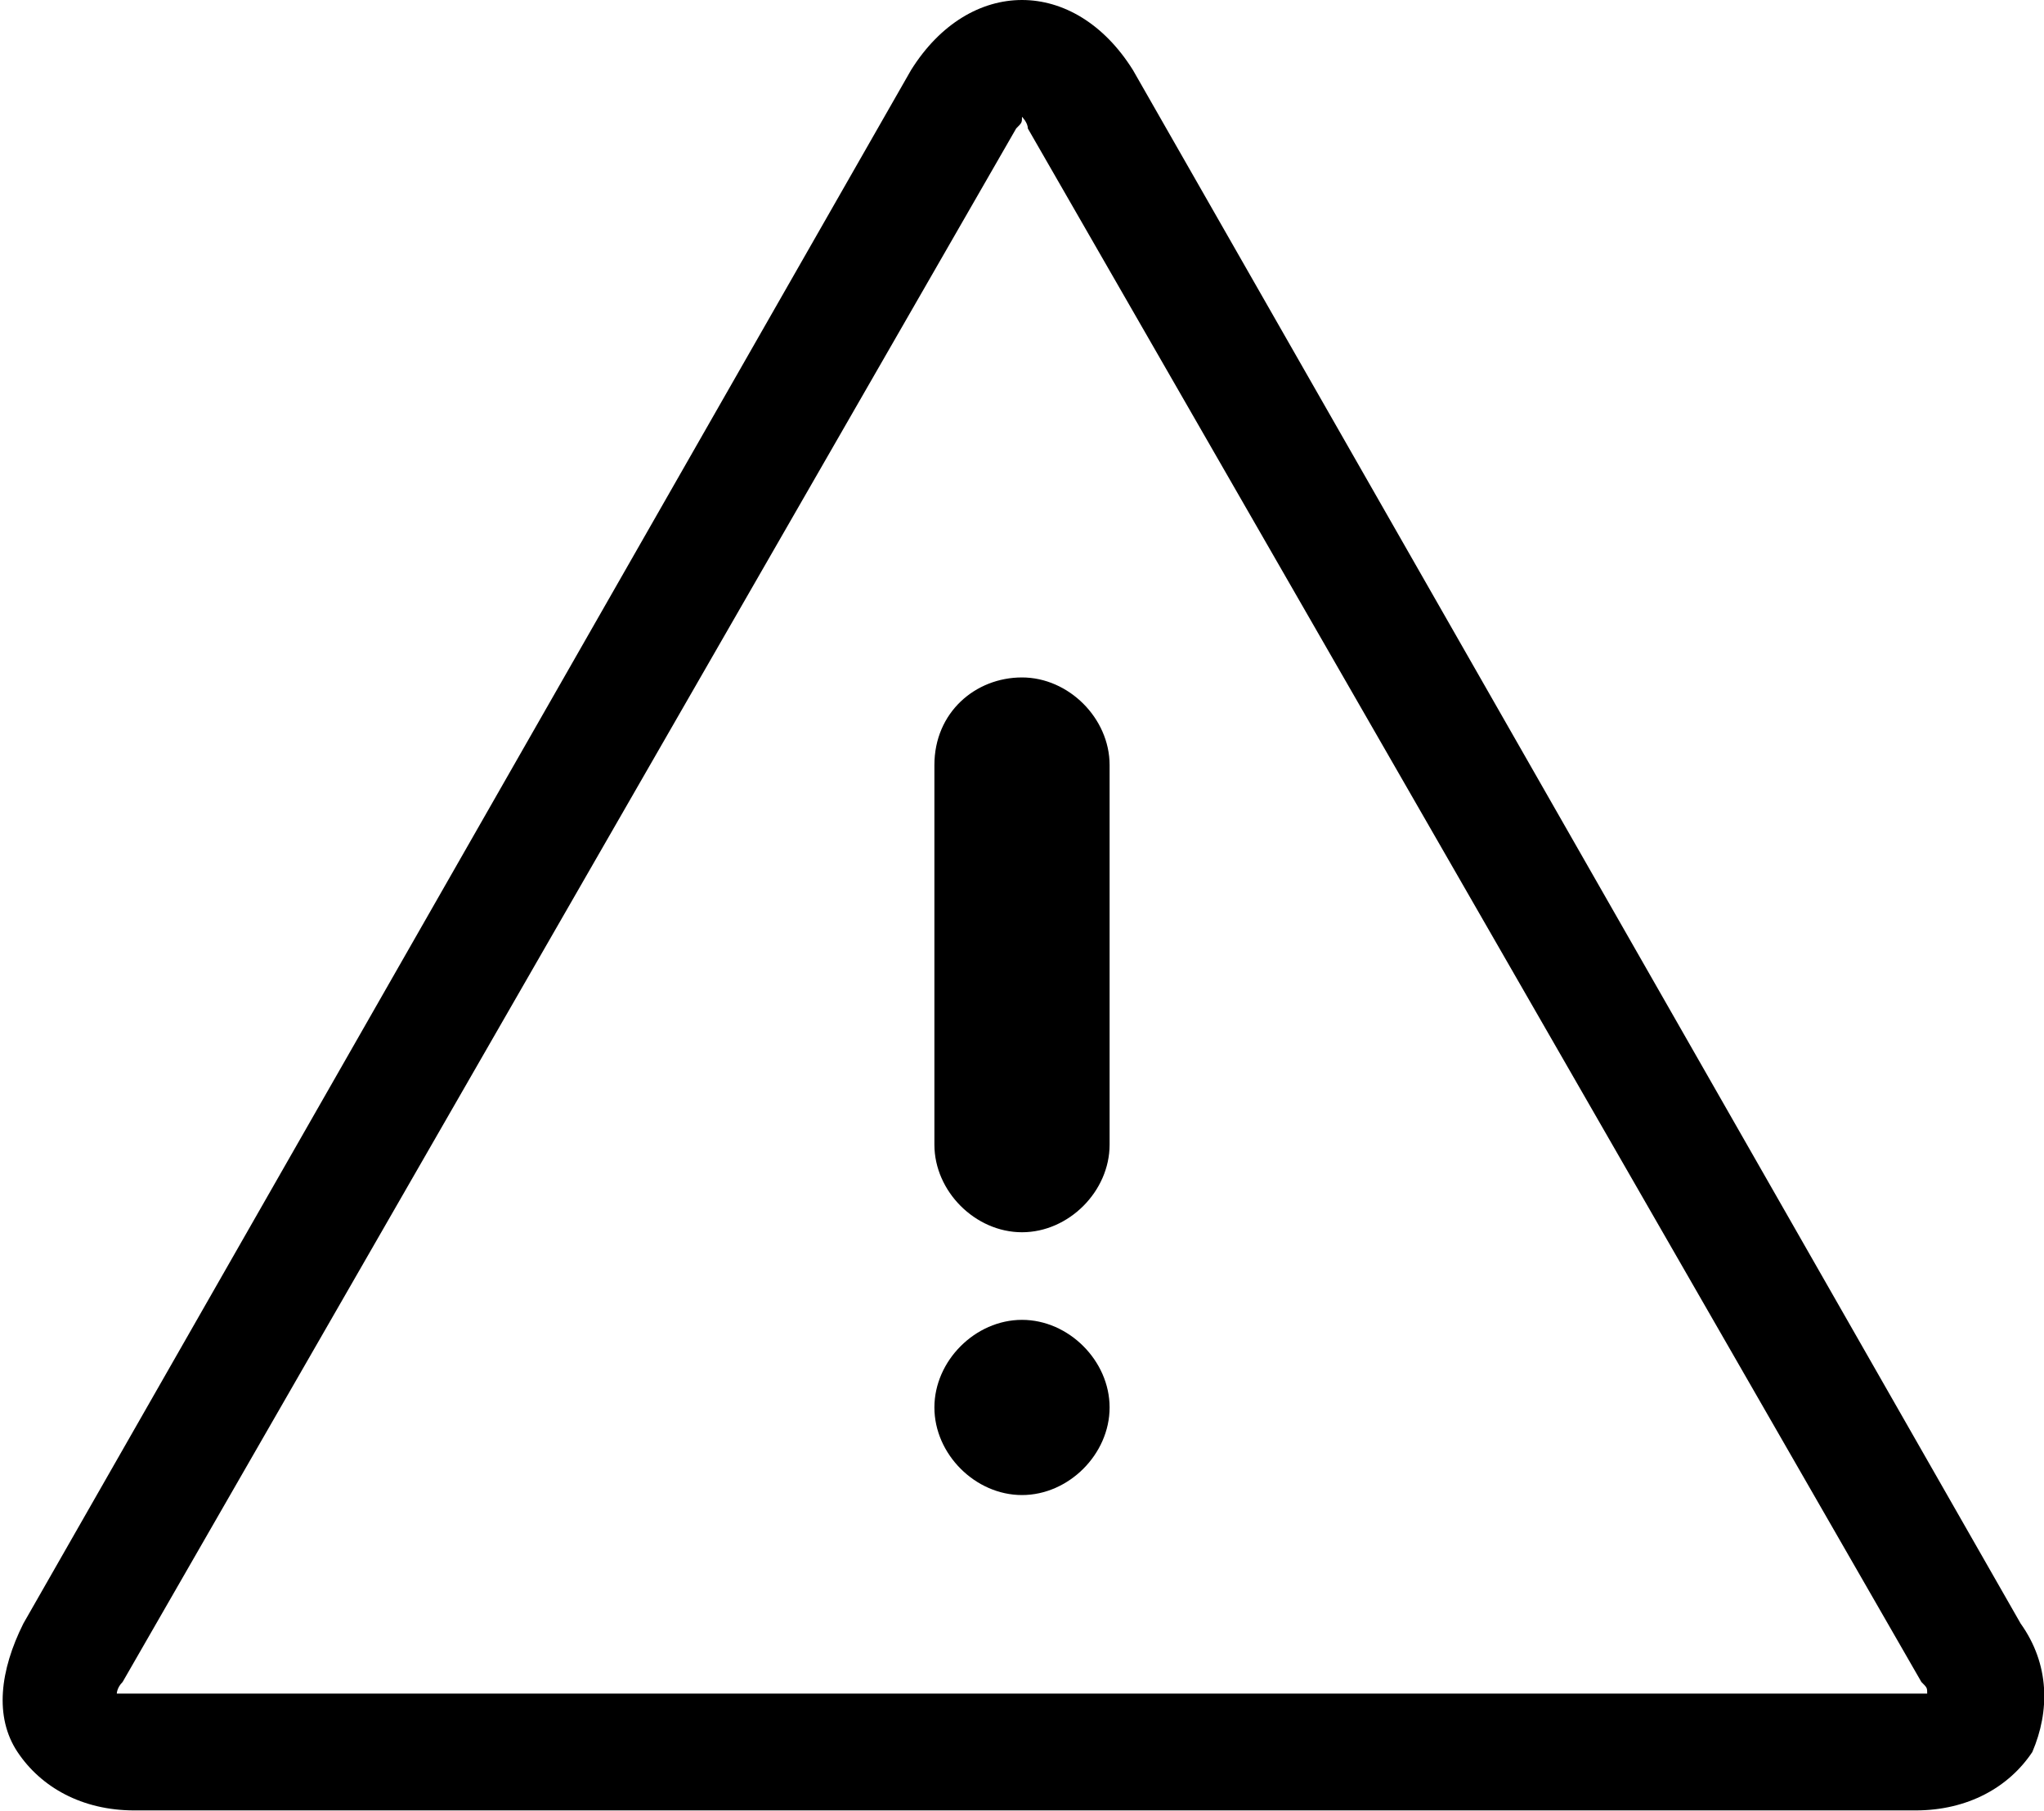
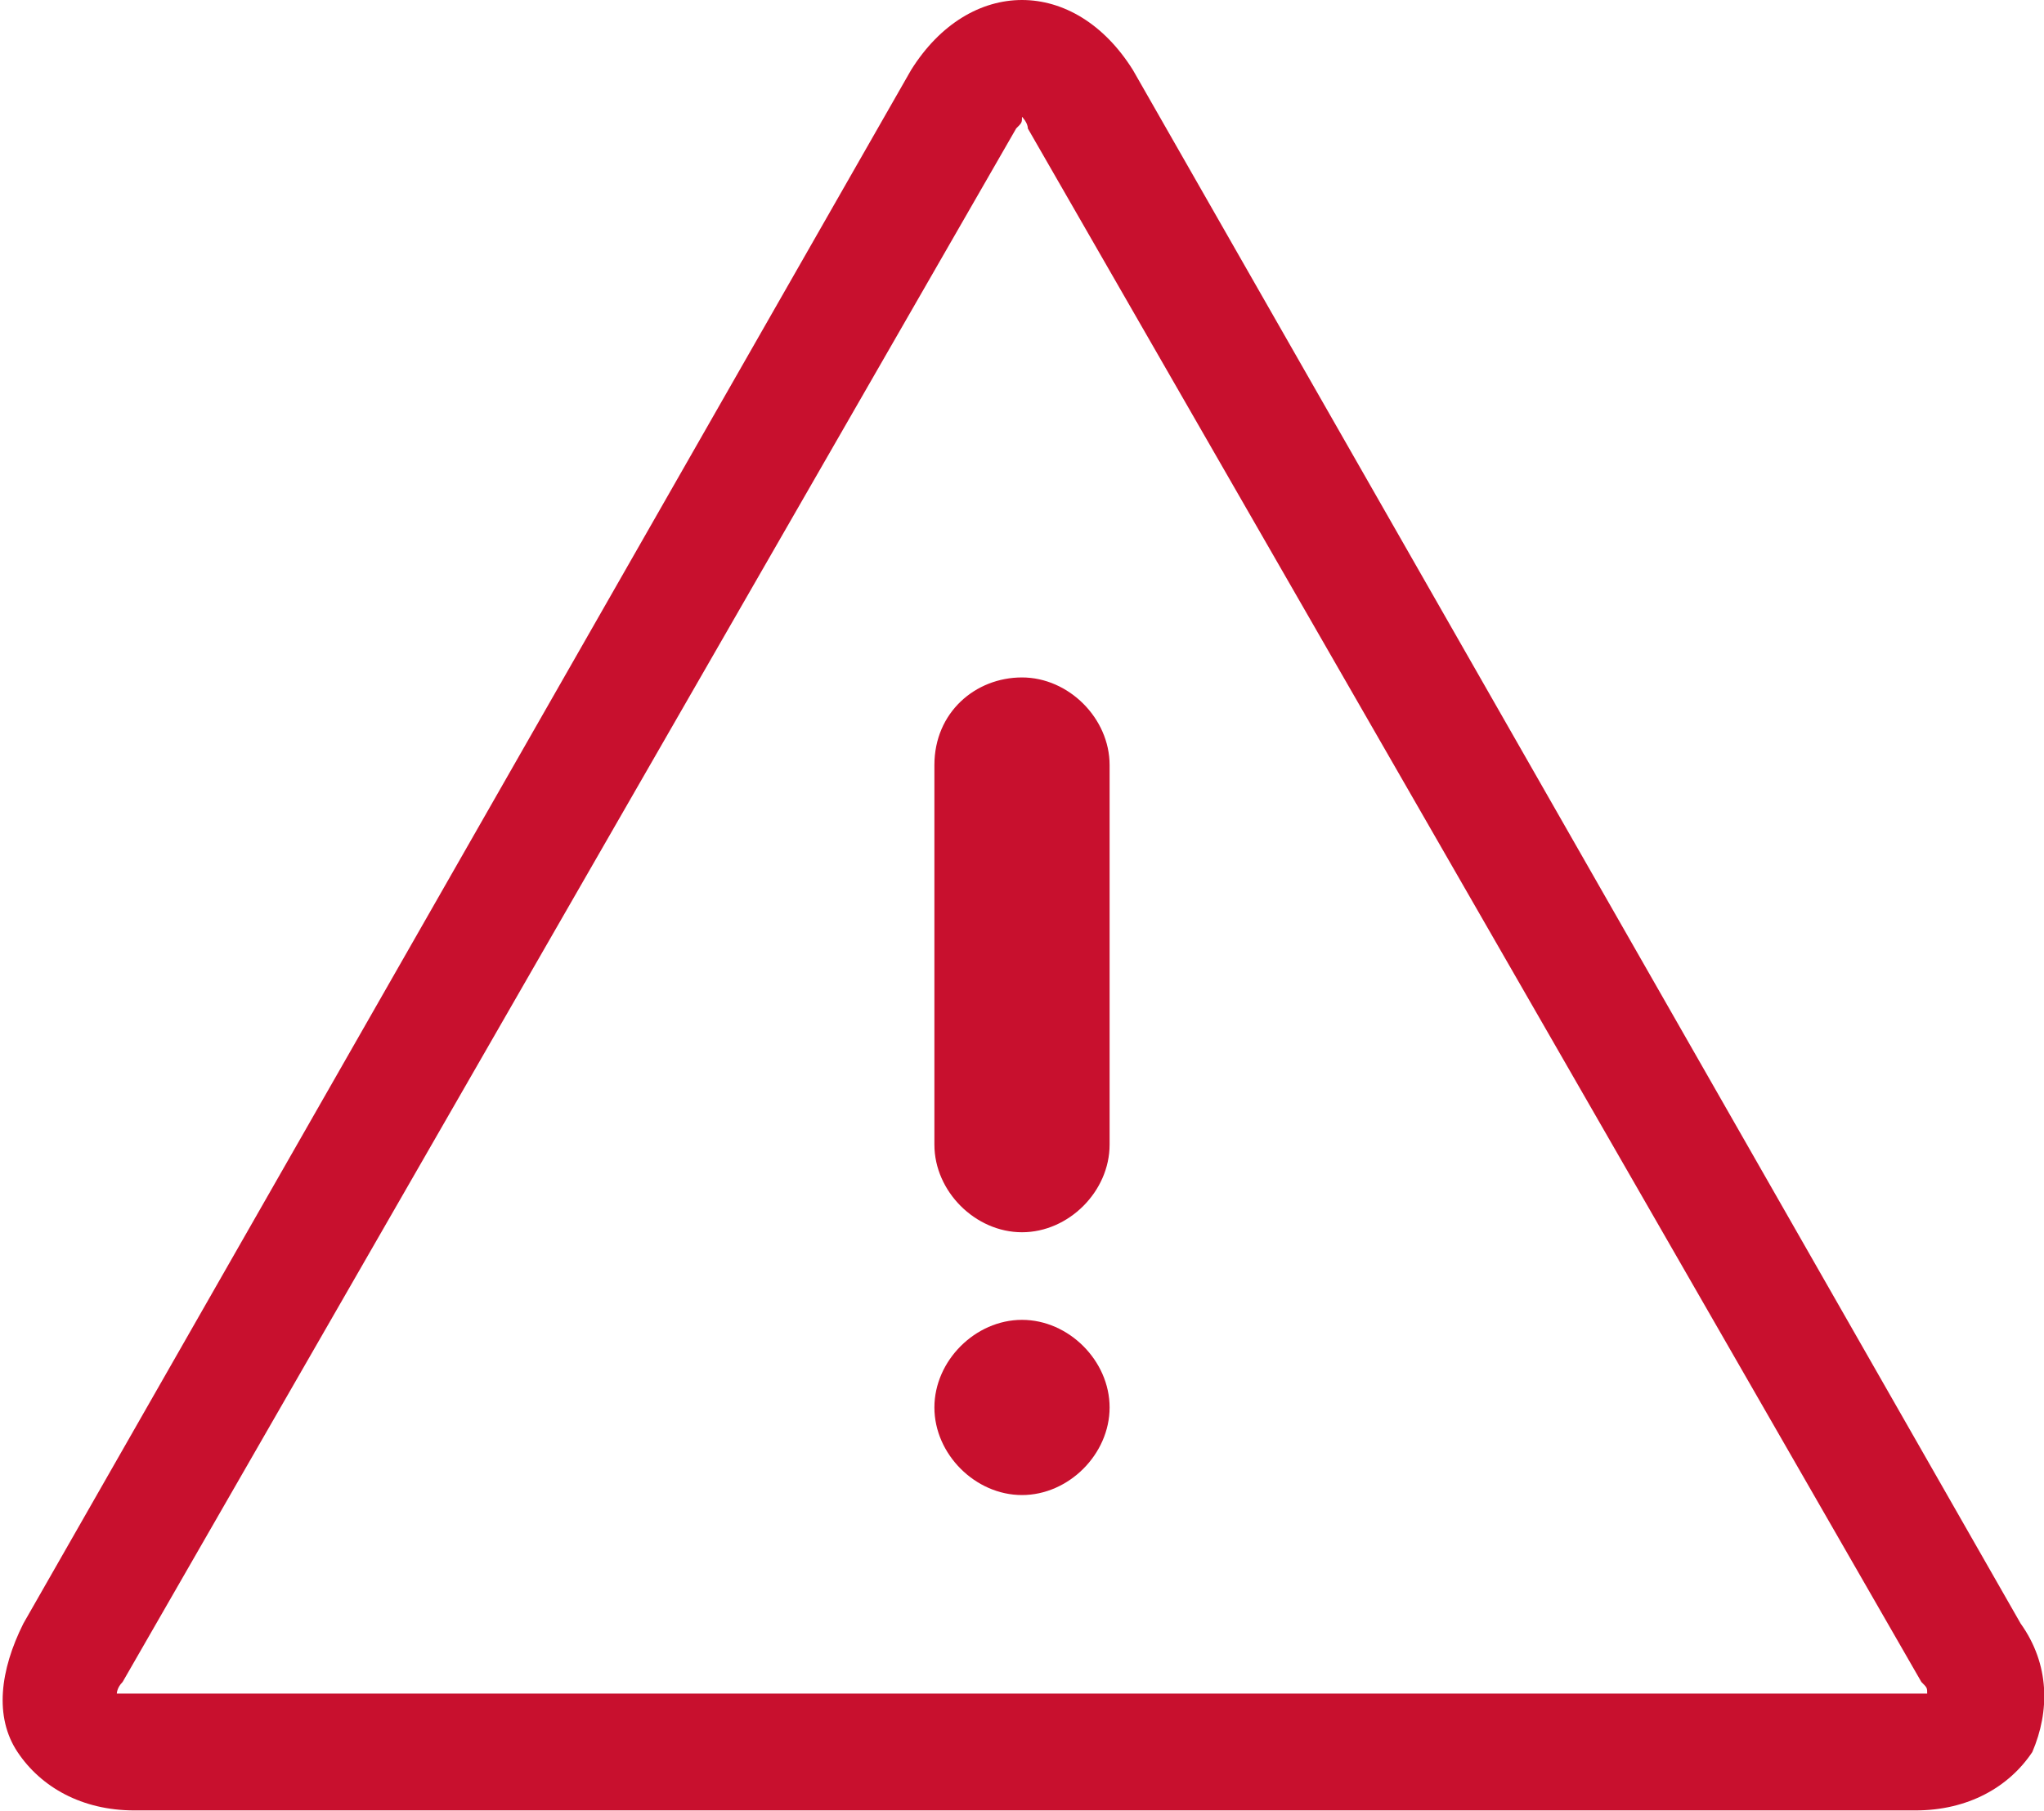
- <svg xmlns="http://www.w3.org/2000/svg" version="1.1" id="Layer_1" x="0px" y="0px" viewBox="0 0 35 31" style="enable-background:new 0 0 35 31;" xml:space="preserve">
+ <svg xmlns="http://www.w3.org/2000/svg" fill="#C8102E" version="1.1" id="Layer_1" x="0px" y="0px" viewBox="0 0 35 31" style="enable-background:new 0 0 35 31;" xml:space="preserve">
  <path d="M34.6,27.8L19.4,1.2C18.9,0.4,18.2,0,17.5,0c-0.7,0-1.4,0.4-1.9,1.2L0.4,27.8c-0.4,0.8-0.5,1.6-0.1,2.2c0.4,0.6,1.1,1,2,1  h30.5c0.9,0,1.6-0.4,2-1C35.1,29.3,35.1,28.5,34.6,27.8 M32.8,29H2.2c-0.1,0-0.2,0-0.2,0c0,0,0-0.1,0.1-0.2L17.4,2.2  c0.1-0.1,0.1-0.1,0.1-0.2c0,0,0.1,0.1,0.1,0.2l15.3,26.6C33,28.9,33,28.9,33,29C32.9,29,32.9,29,32.8,29" />
  <path d="M17.5,21.1c0.8,0,1.5-0.7,1.5-1.5v-6.5c0-0.8-0.7-1.5-1.5-1.5S16,12.2,16,13.1v6.5C16,20.4,16.7,21.1,17.5,21.1" />
  <path d="M17.5,22.6c-0.8,0-1.5,0.7-1.5,1.5s0.7,1.5,1.5,1.5s1.5-0.7,1.5-1.5S18.3,22.6,17.5,22.6" />
</svg>
